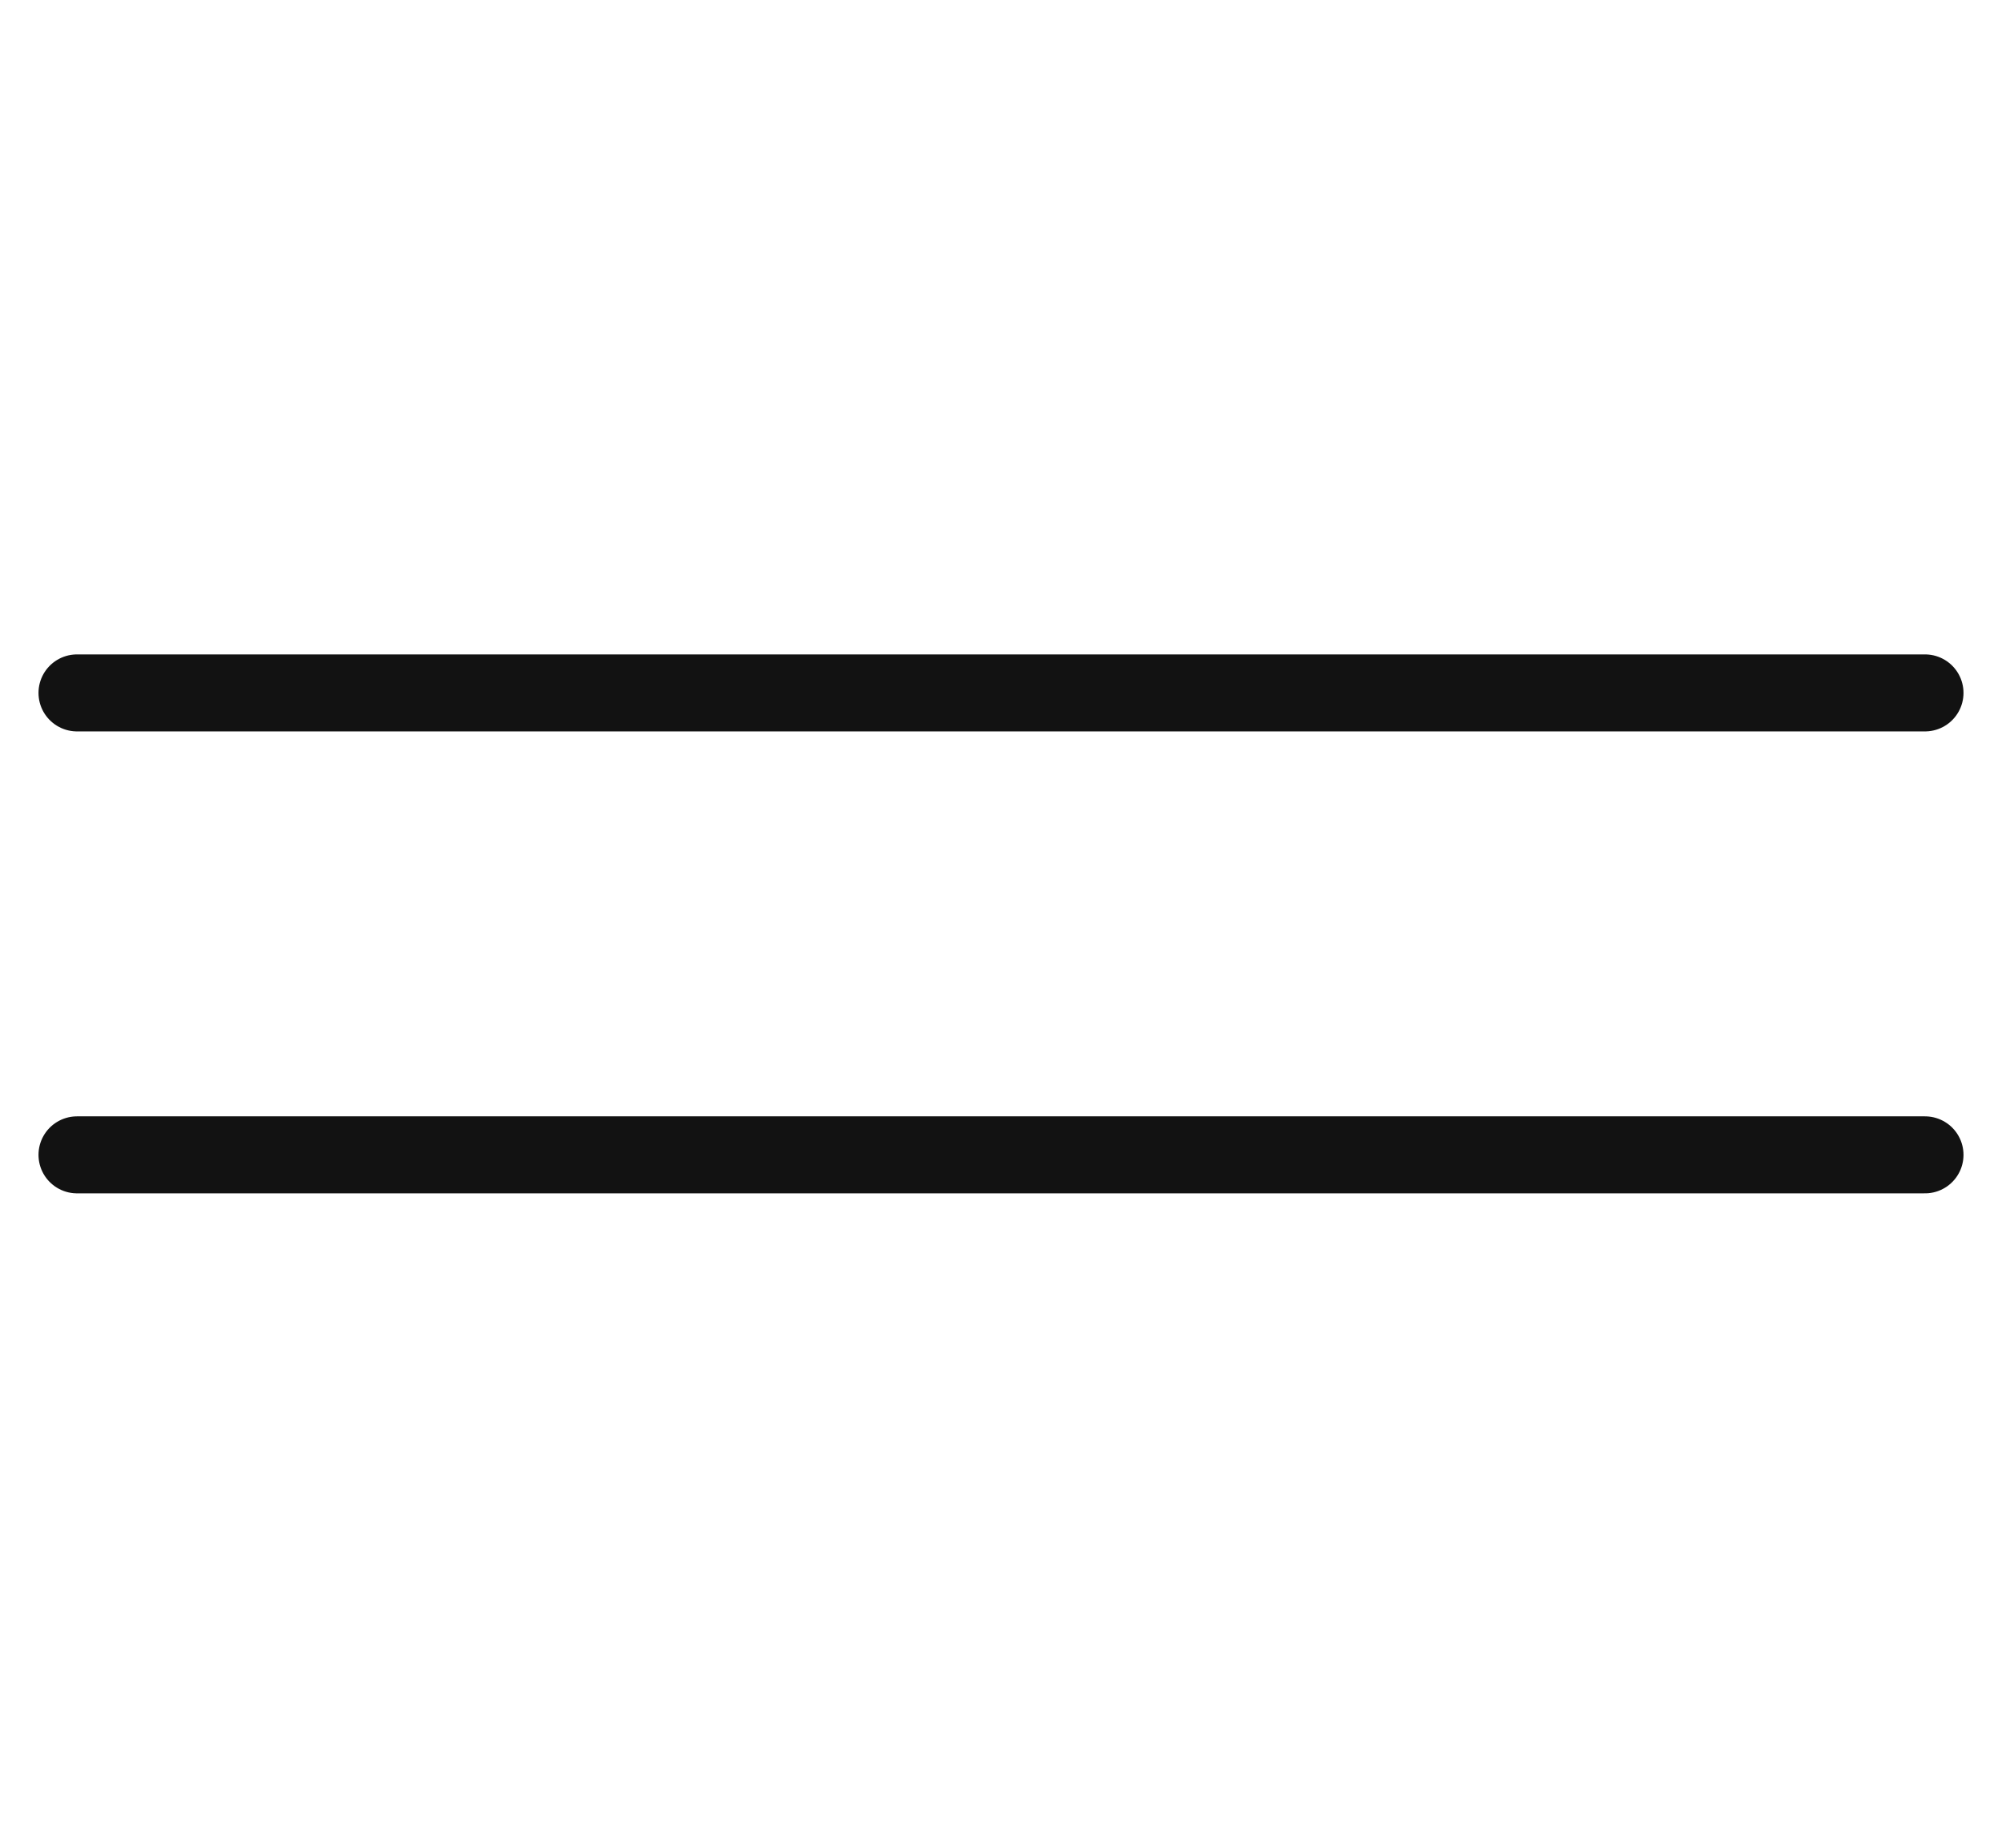
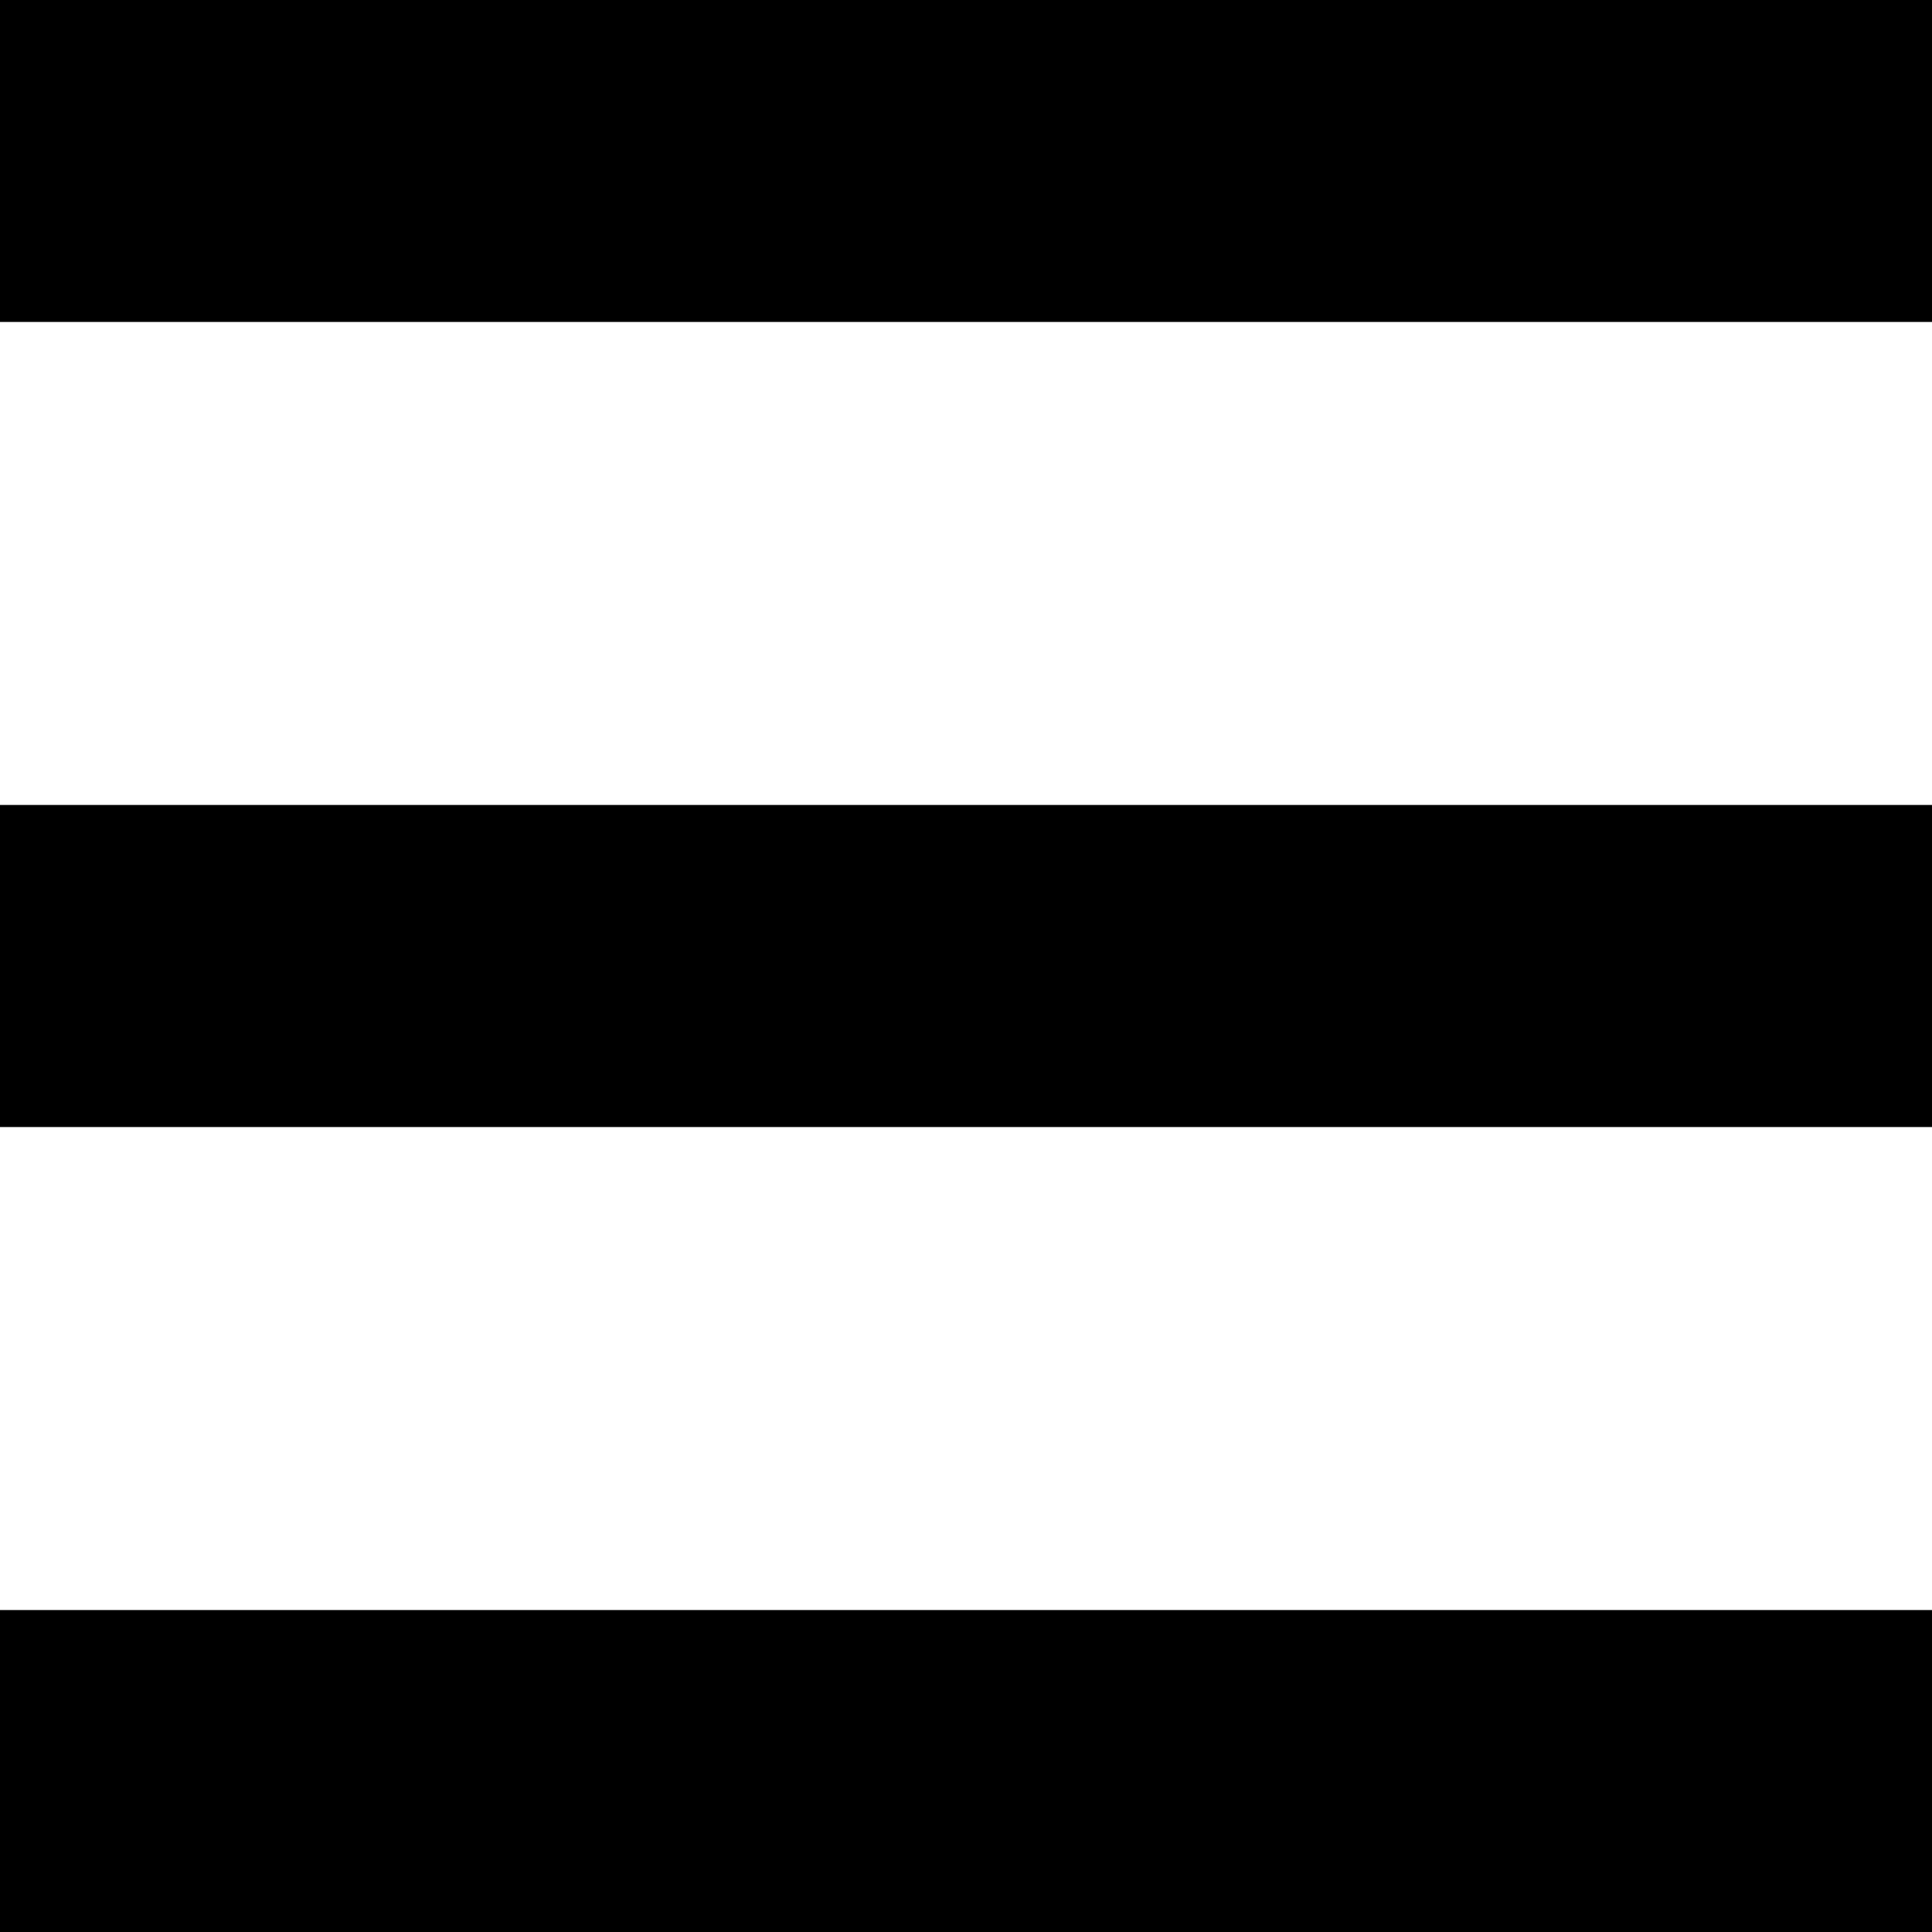
- <svg xmlns="http://www.w3.org/2000/svg" width="26" height="24" viewBox="0 0 26 24" fill="none">
-   <path d="M25 9L1 9" stroke="#121212" stroke-linecap="round" stroke-linejoin="bevel" />
-   <path d="M25 15L1 15" stroke="#121212" stroke-linecap="round" stroke-linejoin="bevel" />
+ <svg xmlns="http://www.w3.org/2000/svg" width="24" height="24" viewBox="0 0 24 24" fill="none">
+   <rect width="24" height="4" fill="currentColor" />
+   <rect y="10" width="24" height="4" fill="currentColor" />
+   <rect y="20" width="24" height="4" fill="currentColor" />
</svg>
